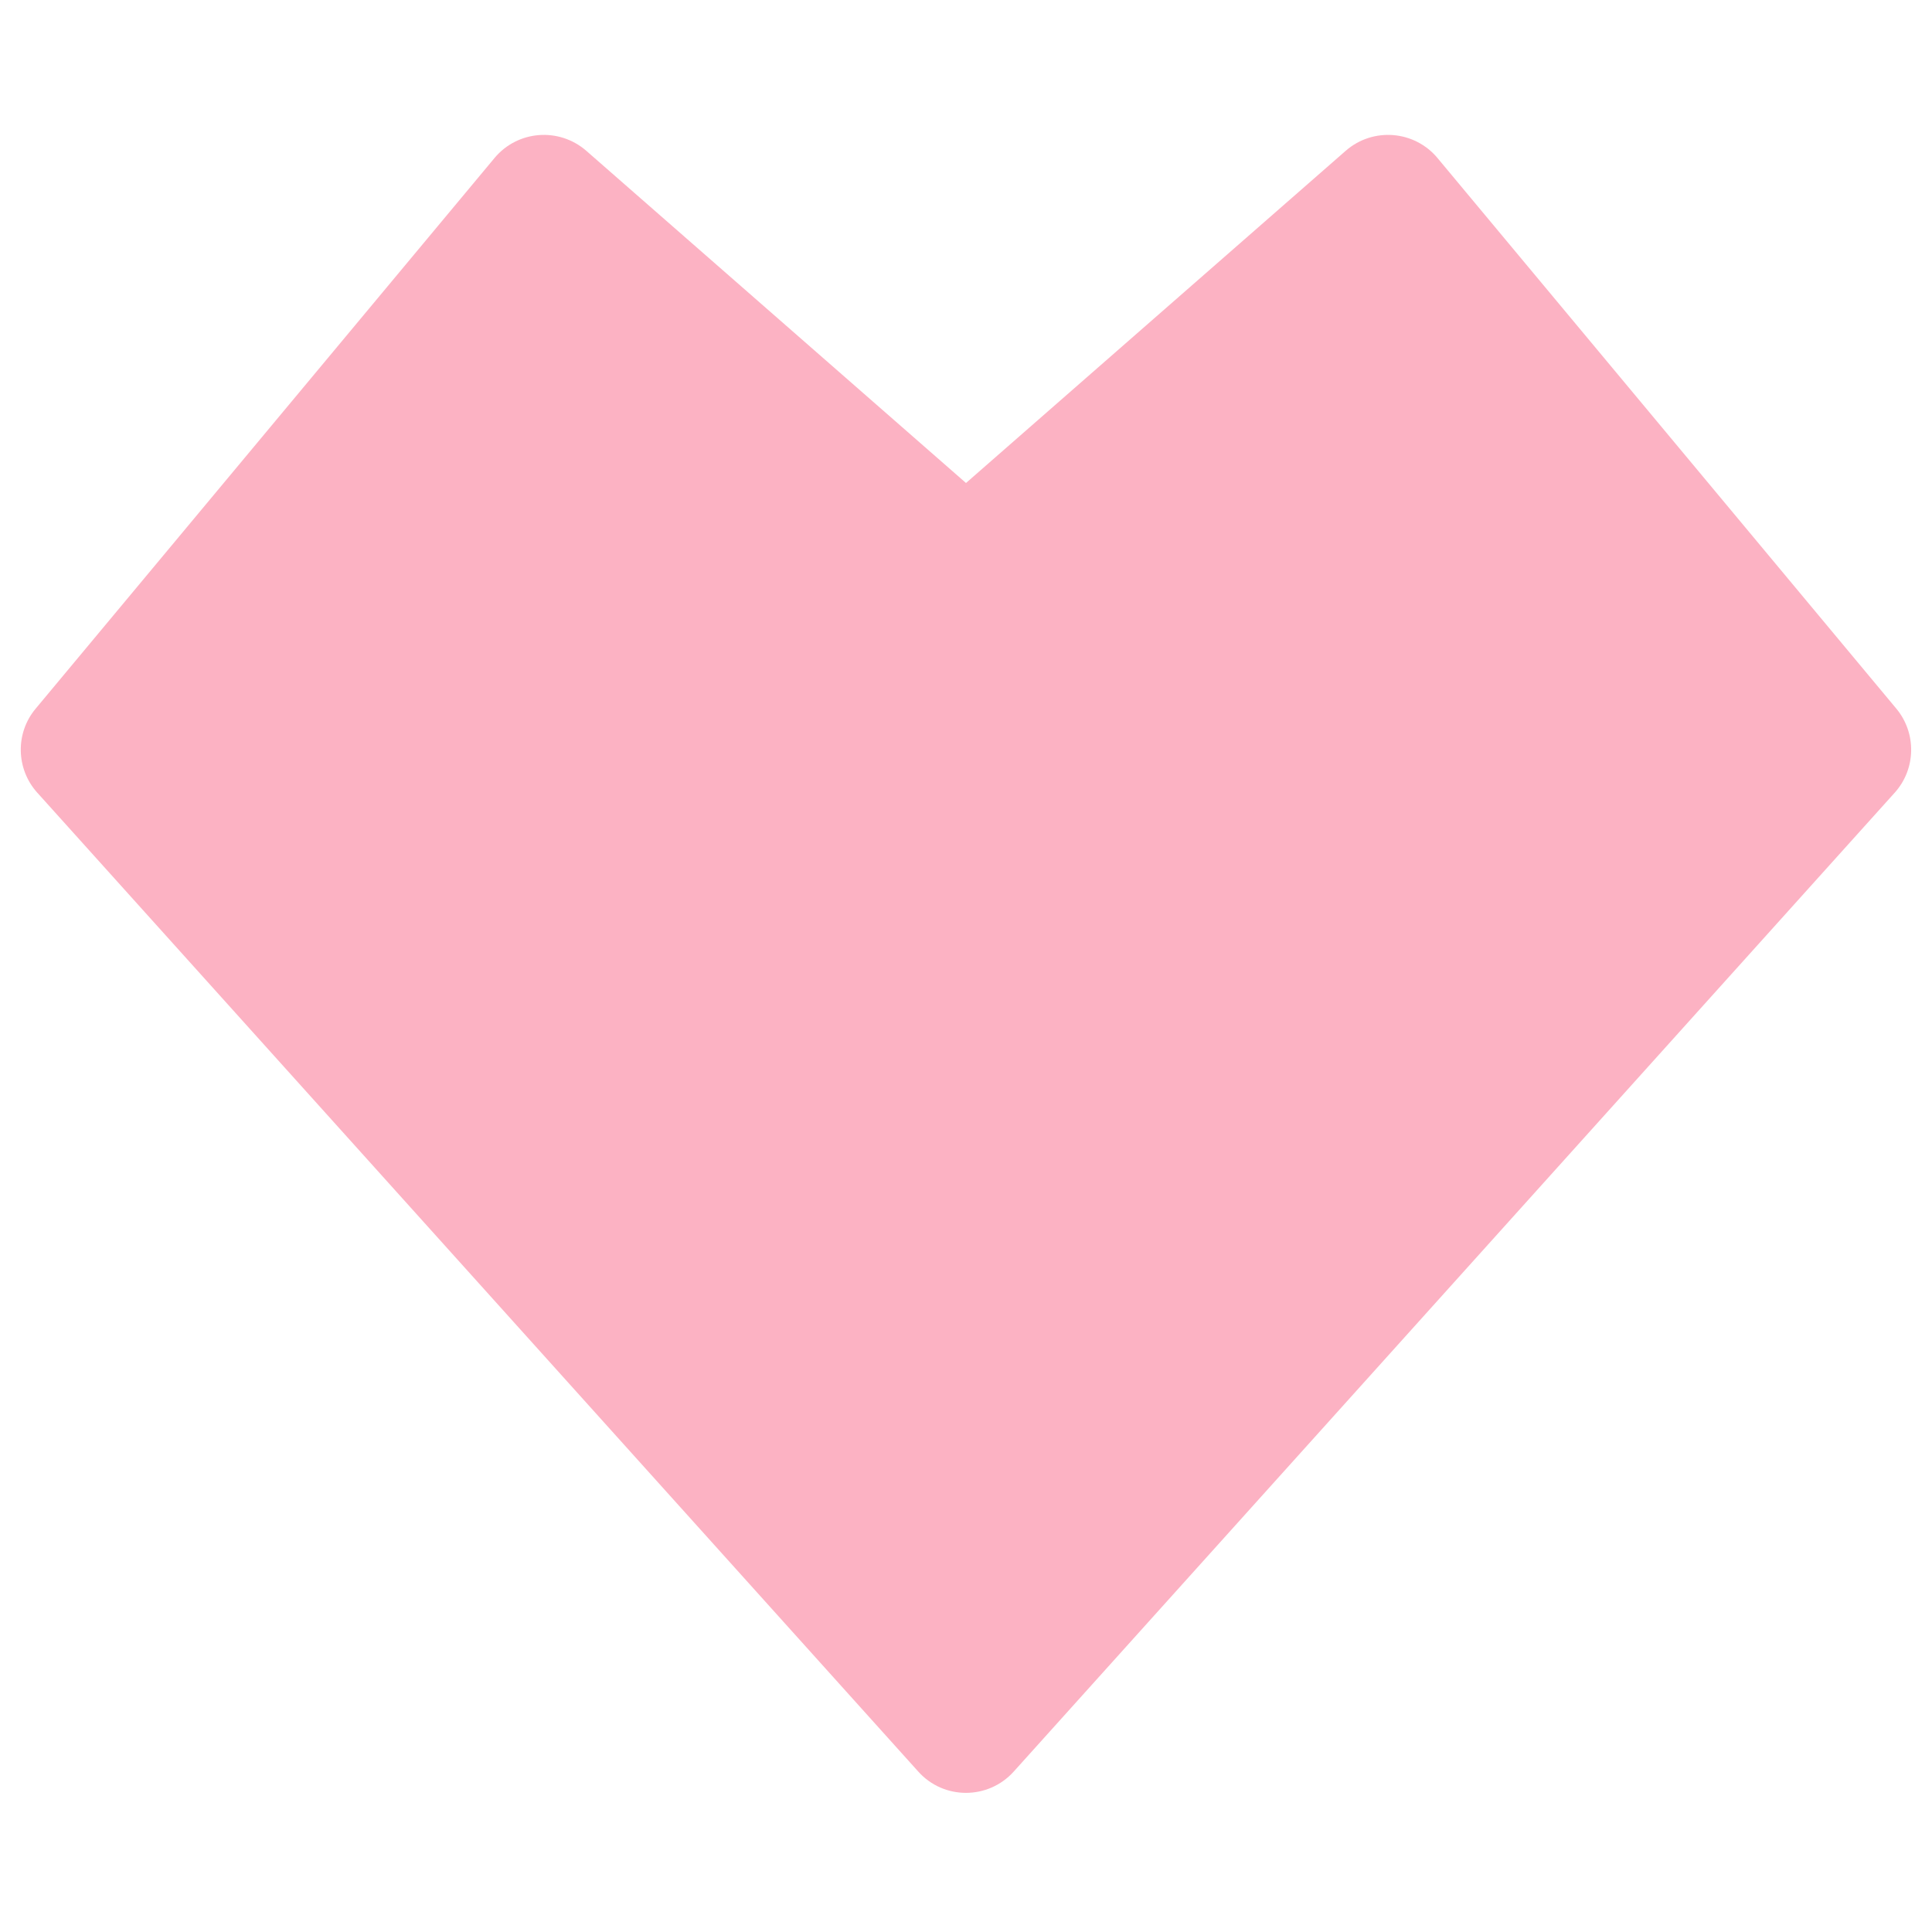
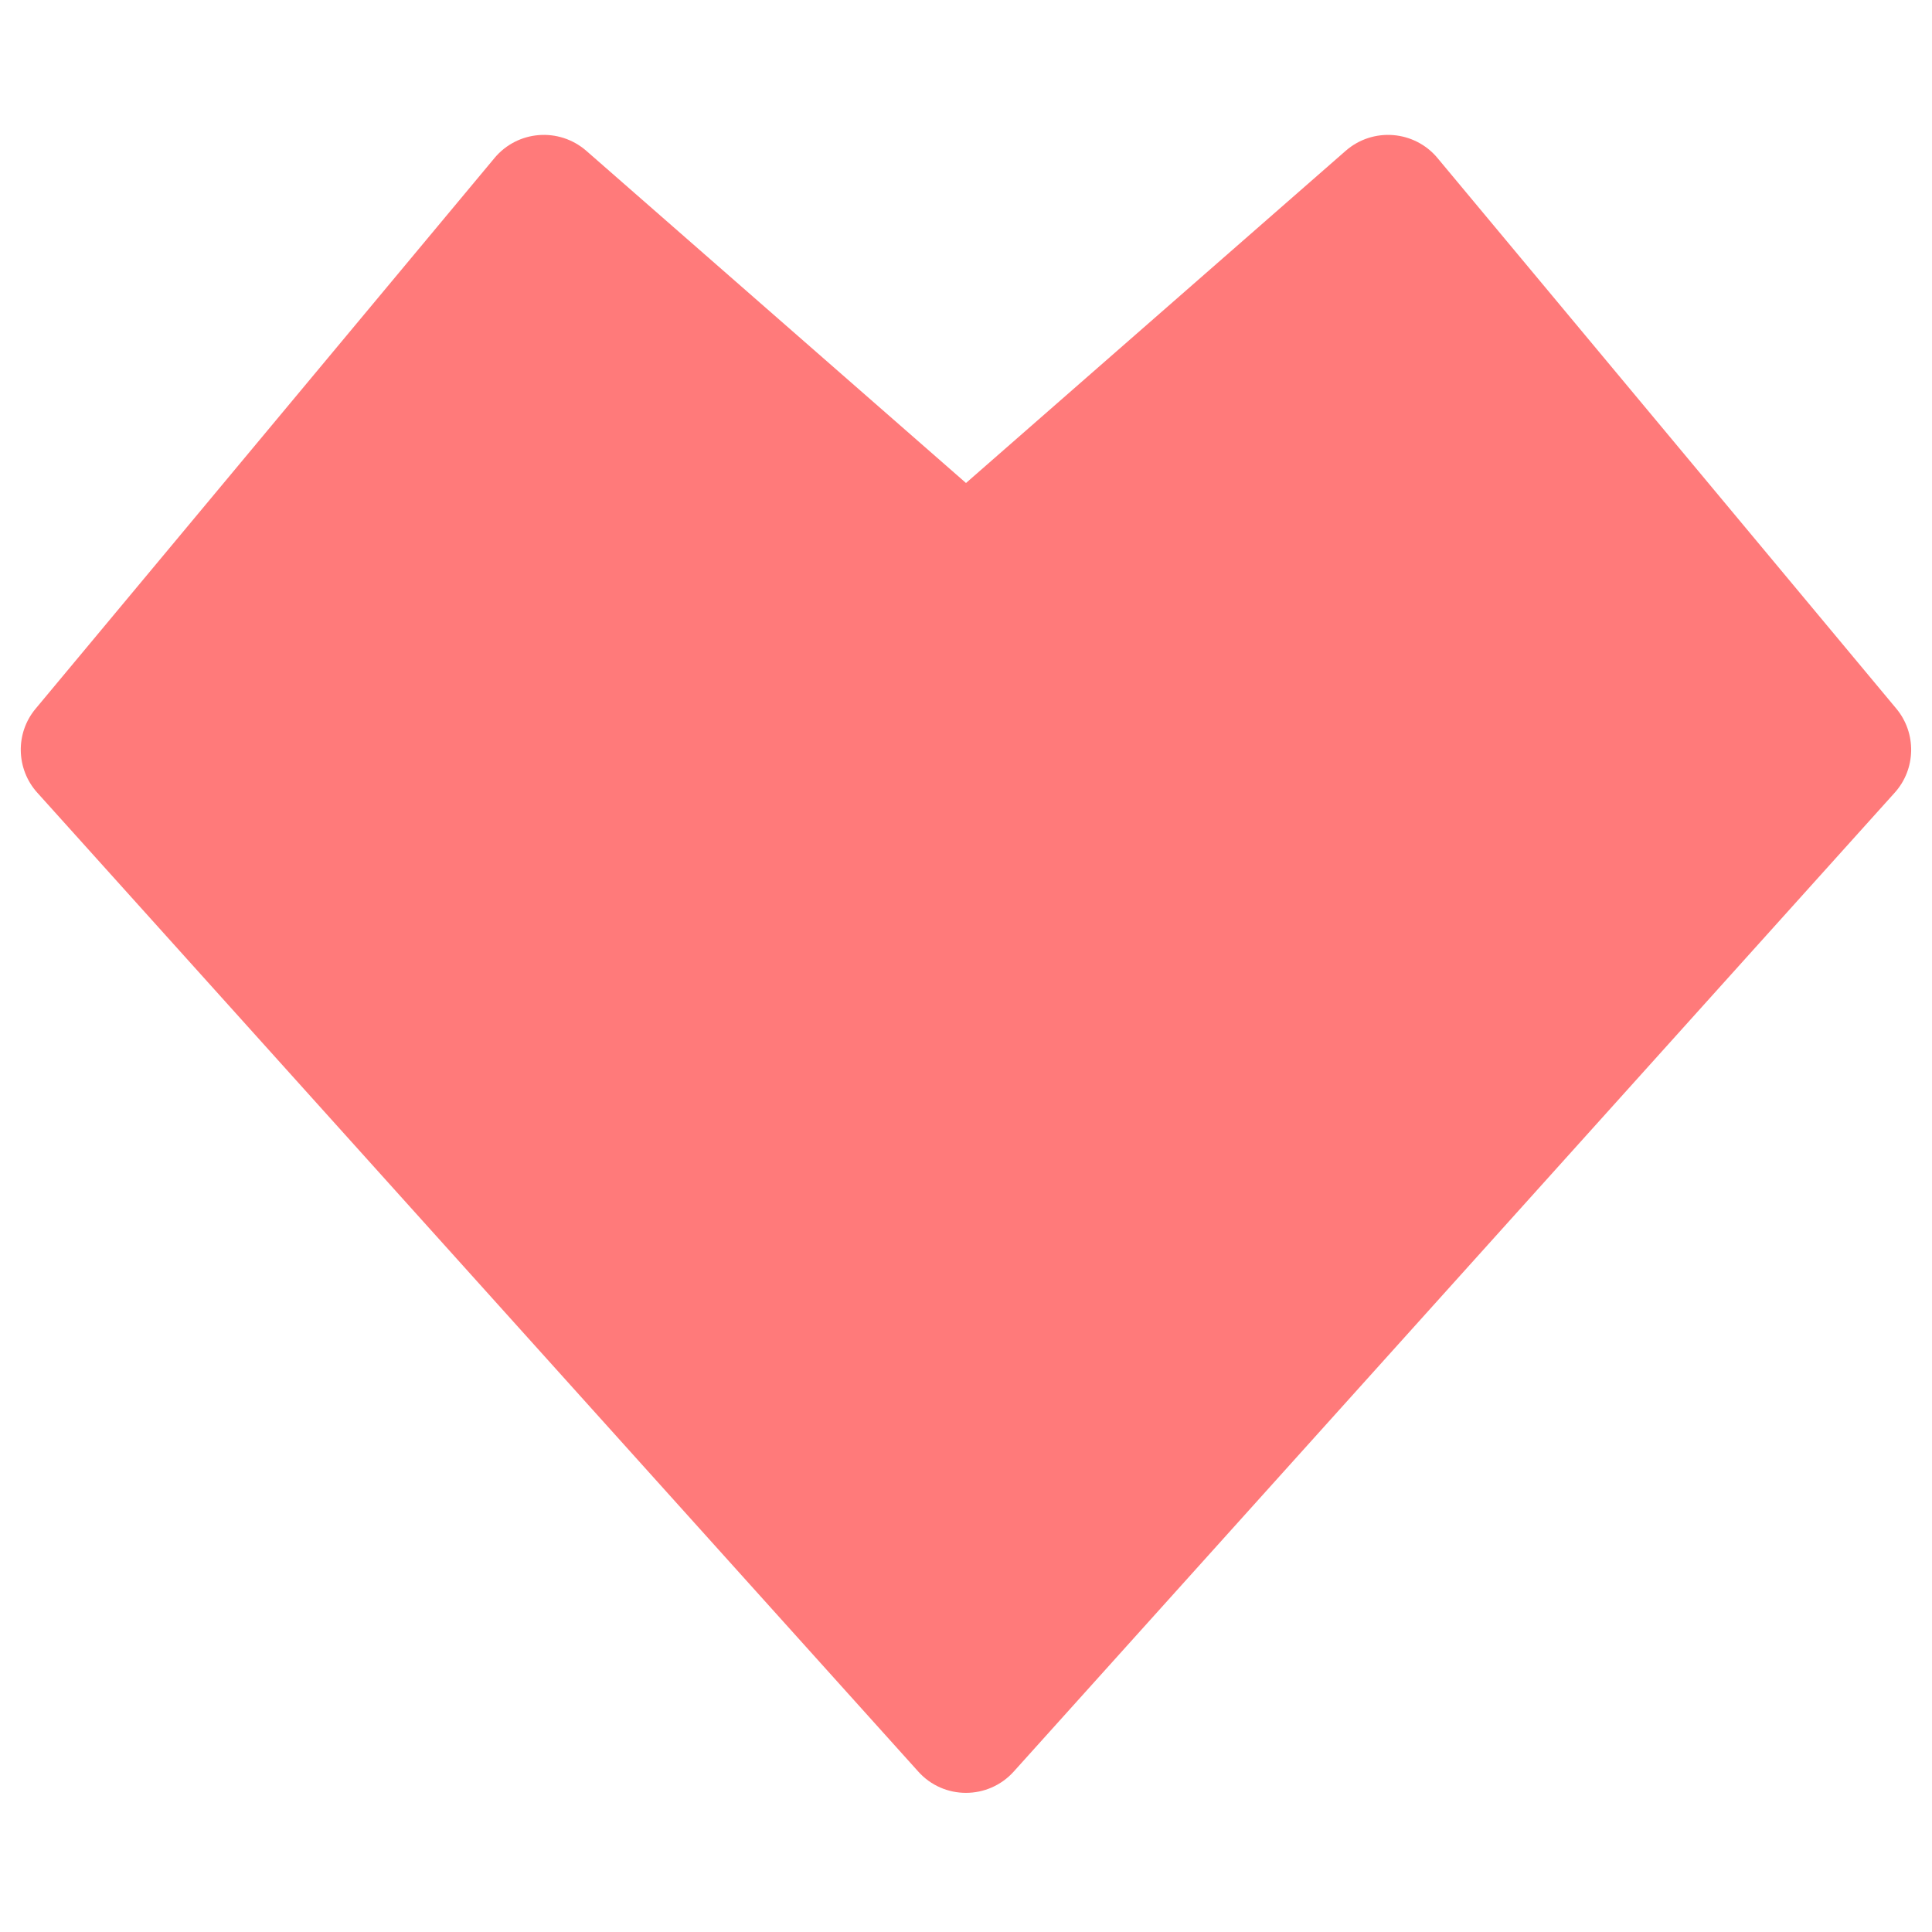
<svg xmlns="http://www.w3.org/2000/svg" width="12" height="12" viewBox="0 0 12 12" fill="none">
-   <path d="M6 3L3.642 0.937C3.472 0.789 3.215 0.809 3.071 0.982L0.222 4.401C0.094 4.553 0.099 4.777 0.232 4.924L5.703 11.003C5.861 11.18 6.138 11.18 6.297 11.003L11.768 4.924C11.901 4.777 11.905 4.553 11.778 4.401L8.929 0.982C8.785 0.809 8.527 0.789 8.358 0.937L6 3Z" fill="#FCB2C3" />
+   <path d="M6 3L3.642 0.937C3.472 0.789 3.215 0.809 3.071 0.982L0.222 4.401C0.094 4.553 0.099 4.777 0.232 4.924L5.703 11.003C5.861 11.18 6.138 11.18 6.297 11.003L11.768 4.924C11.901 4.777 11.905 4.553 11.778 4.401L8.929 0.982C8.785 0.809 8.527 0.789 8.358 0.937L6 3Z" fill="#FF7A7A" />
</svg>
